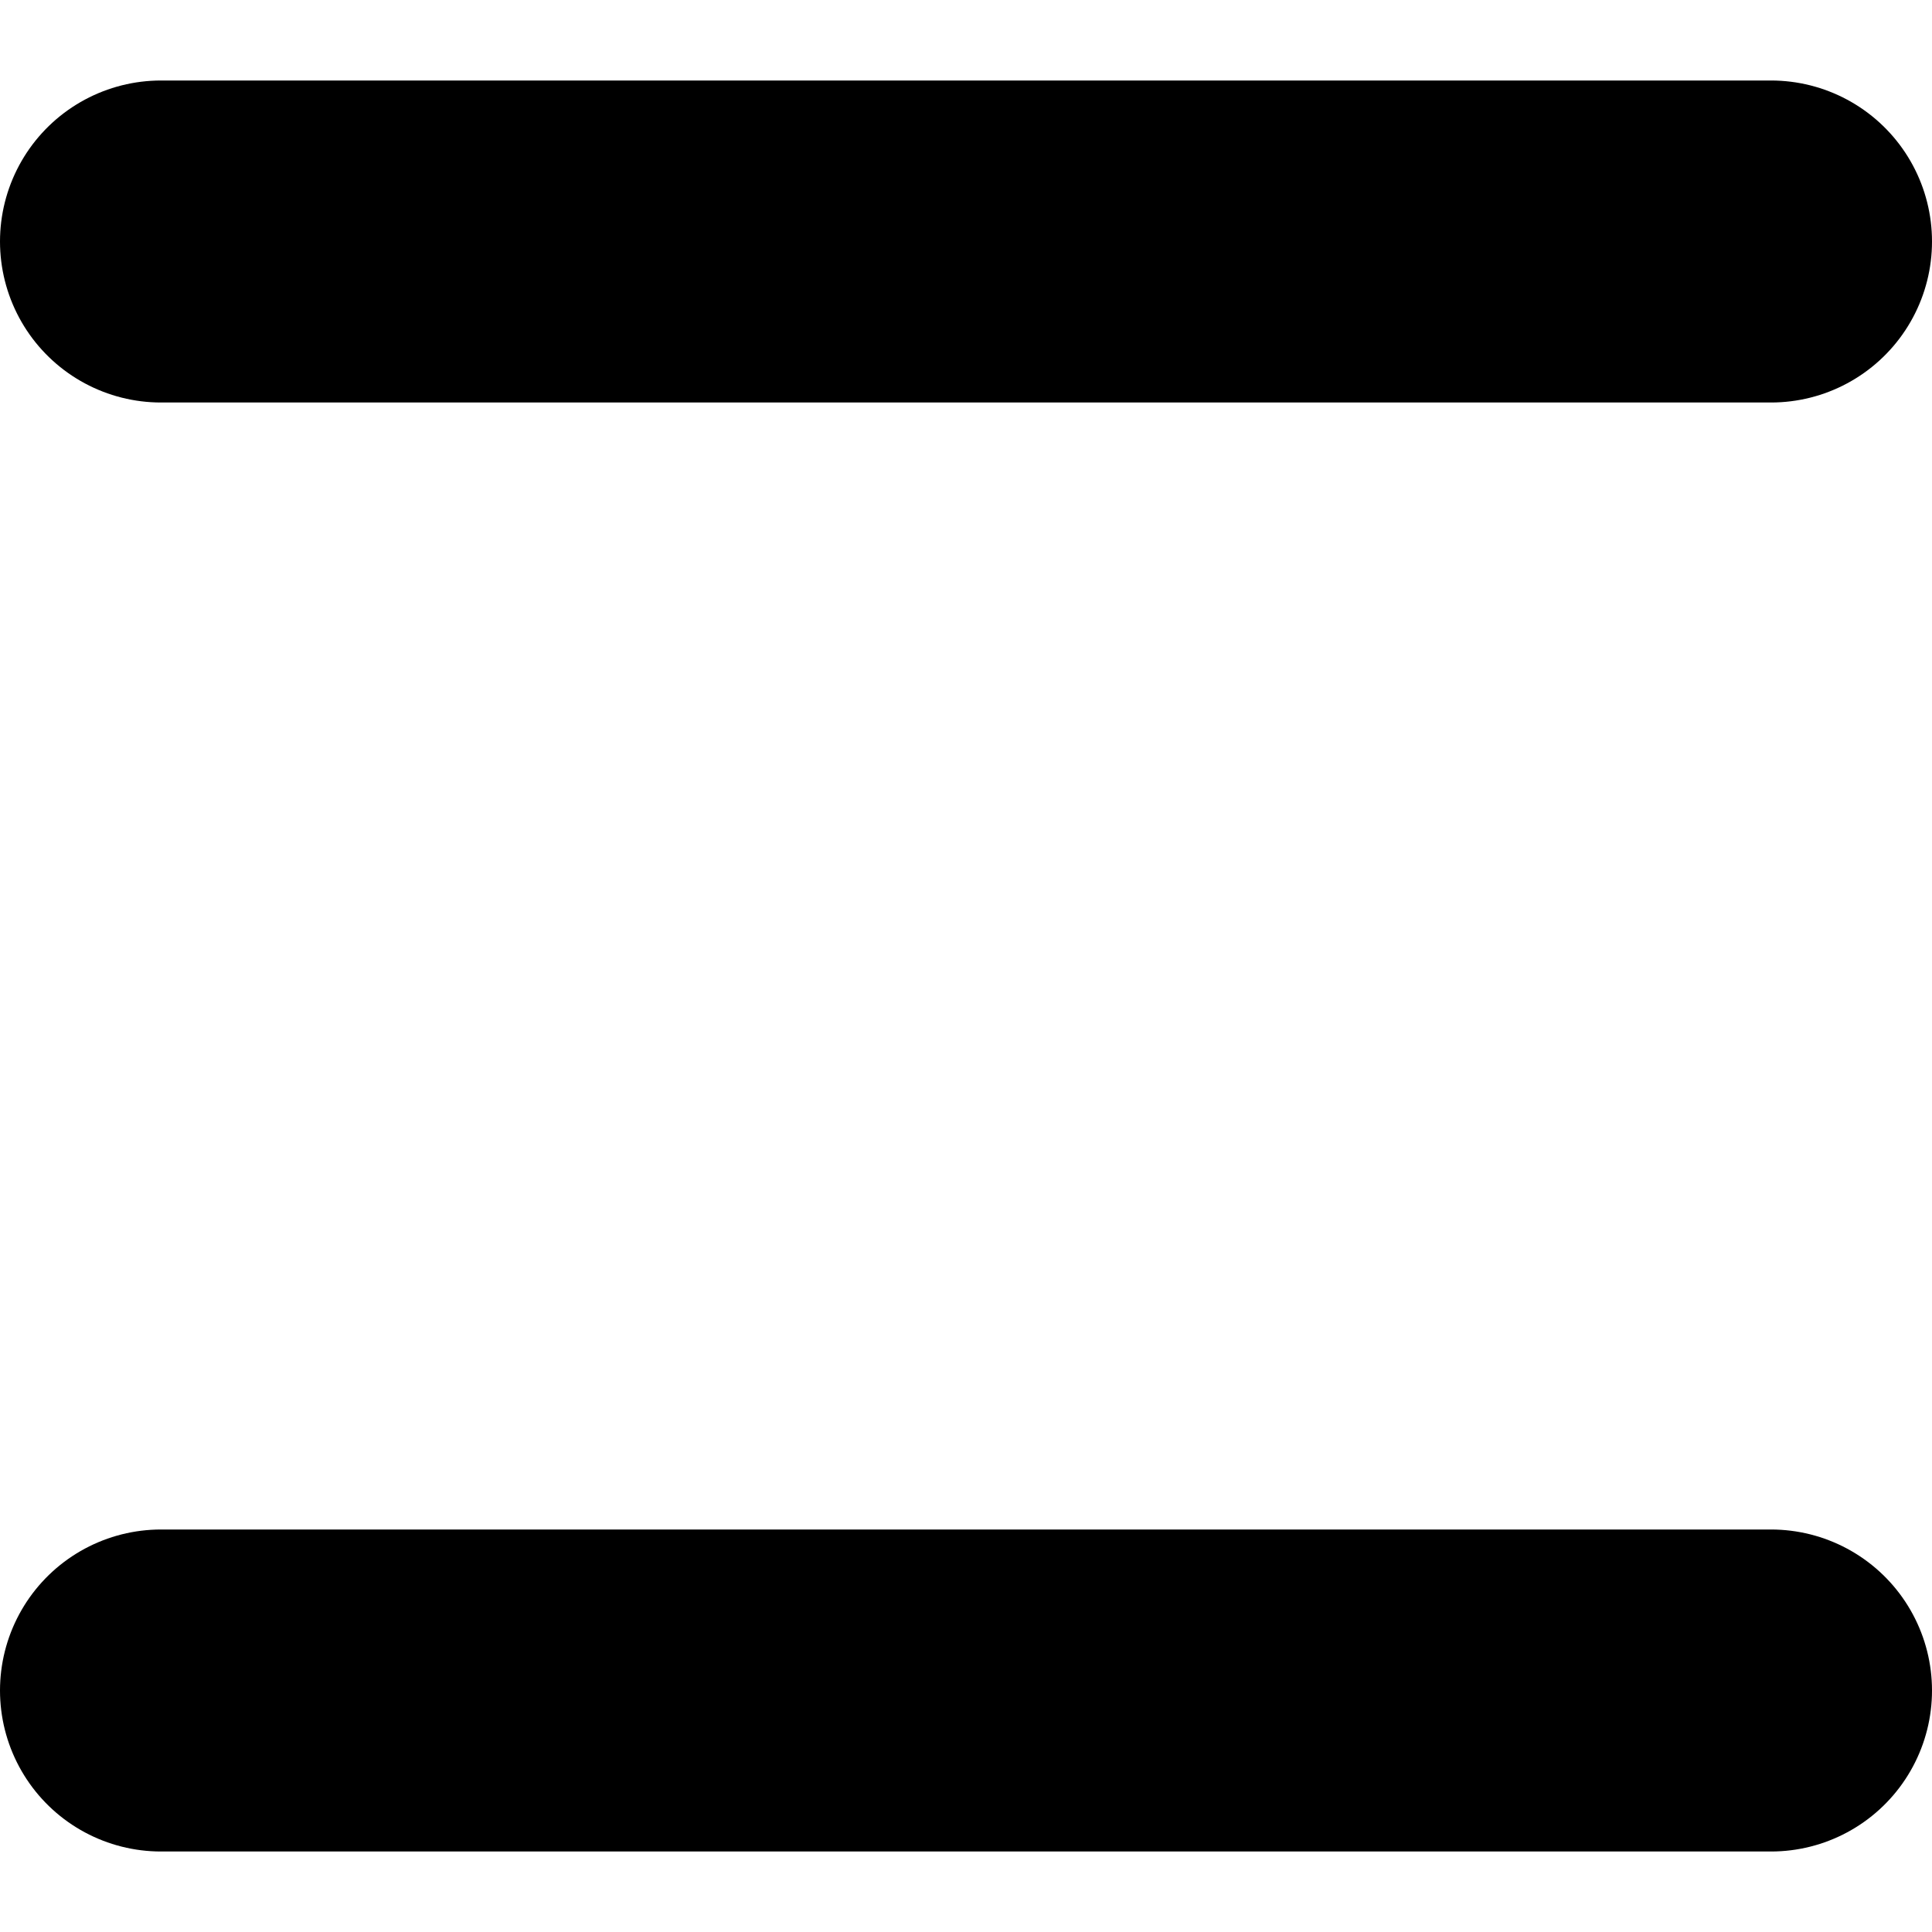
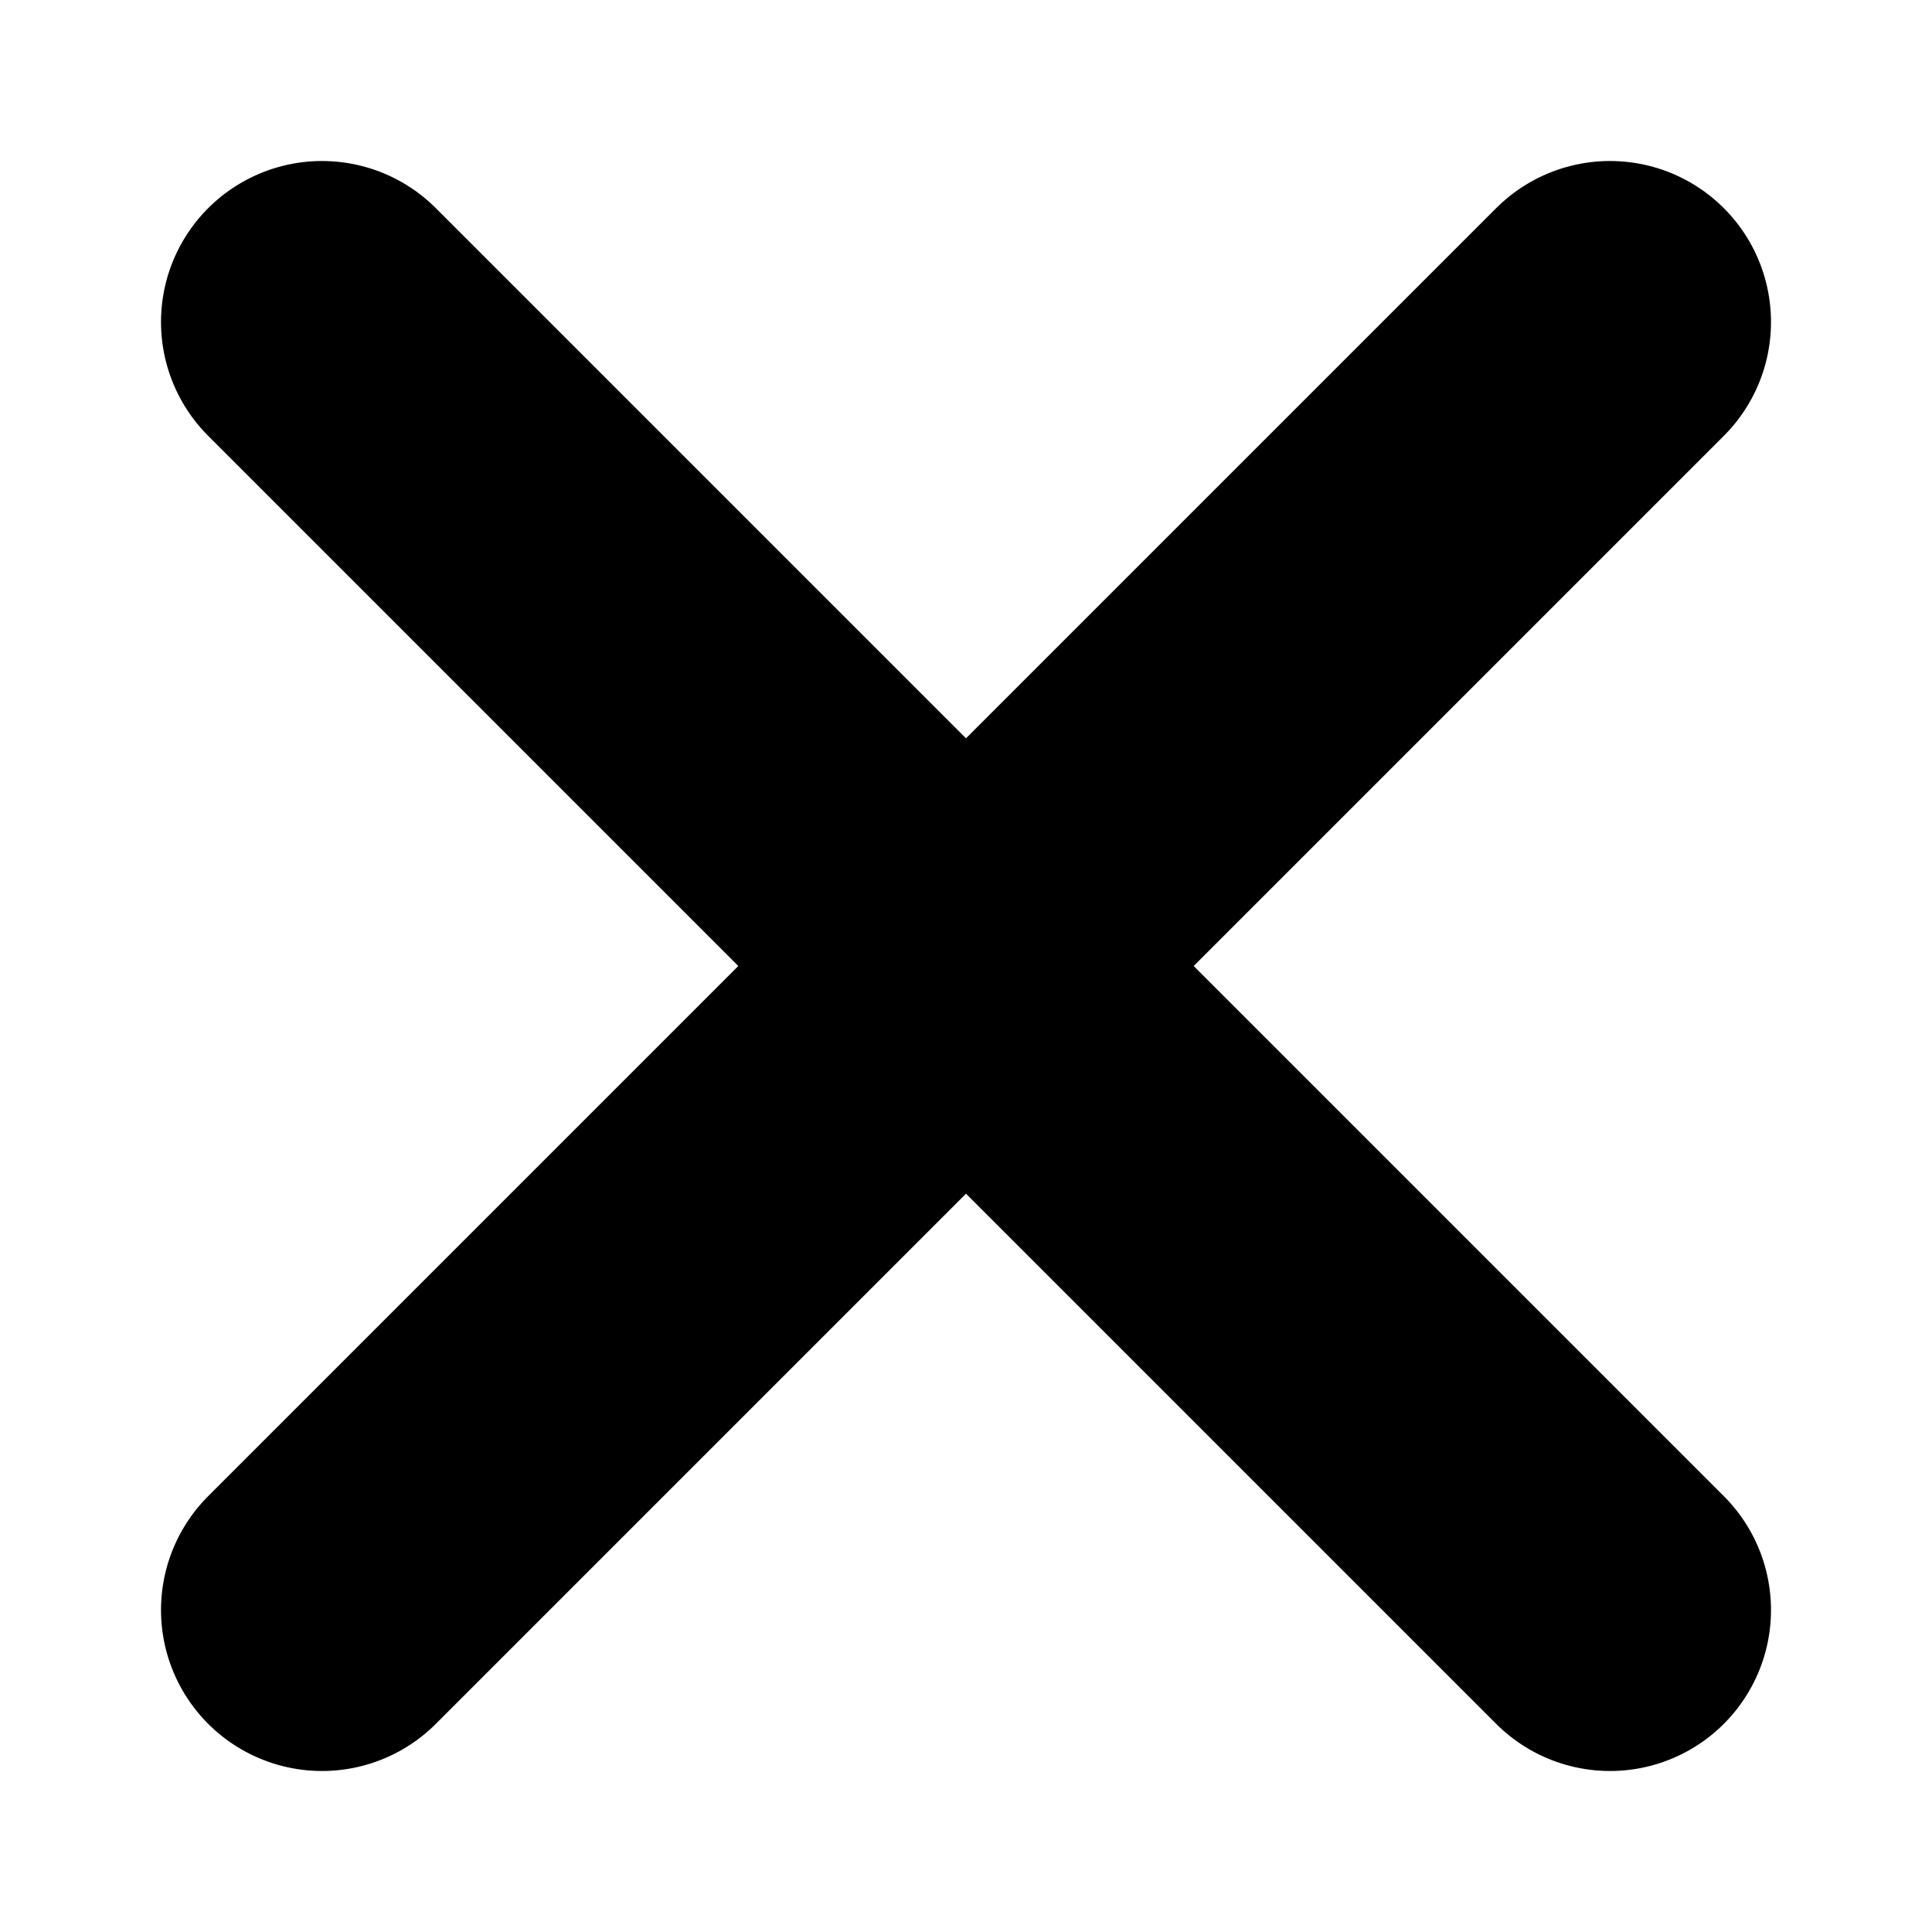
- <svg xmlns="http://www.w3.org/2000/svg" viewBox="0 0 24 24">
+ <svg xmlns="http://www.w3.org/2000/svg" width="24" height="24" viewBox="0 0 24 24" fill="none">
  <style>
        polyline {
-             stroke: black;
+             stroke: #000;
            stroke-width: 4;
            stroke-linecap: round;
- 
-             transform-origin: 50% 50%;
-         }
- 
-         polyline.top {
-             transform: rotate(-45deg) scaleX(1.35) translate(0, 37.5%);
-         }
-         polyline.btm {
-             transform: rotate(45deg) scaleX(1.35) translate(0, -37.5%);
        }
    </style>
-   <polyline class="top" points="2,3 22,3" />
-   <polyline class="btm" points="2,21 22,21" />
+   <polyline points="4,20 20,4" />
+   <polyline points="4,4 20,20" />
</svg>
